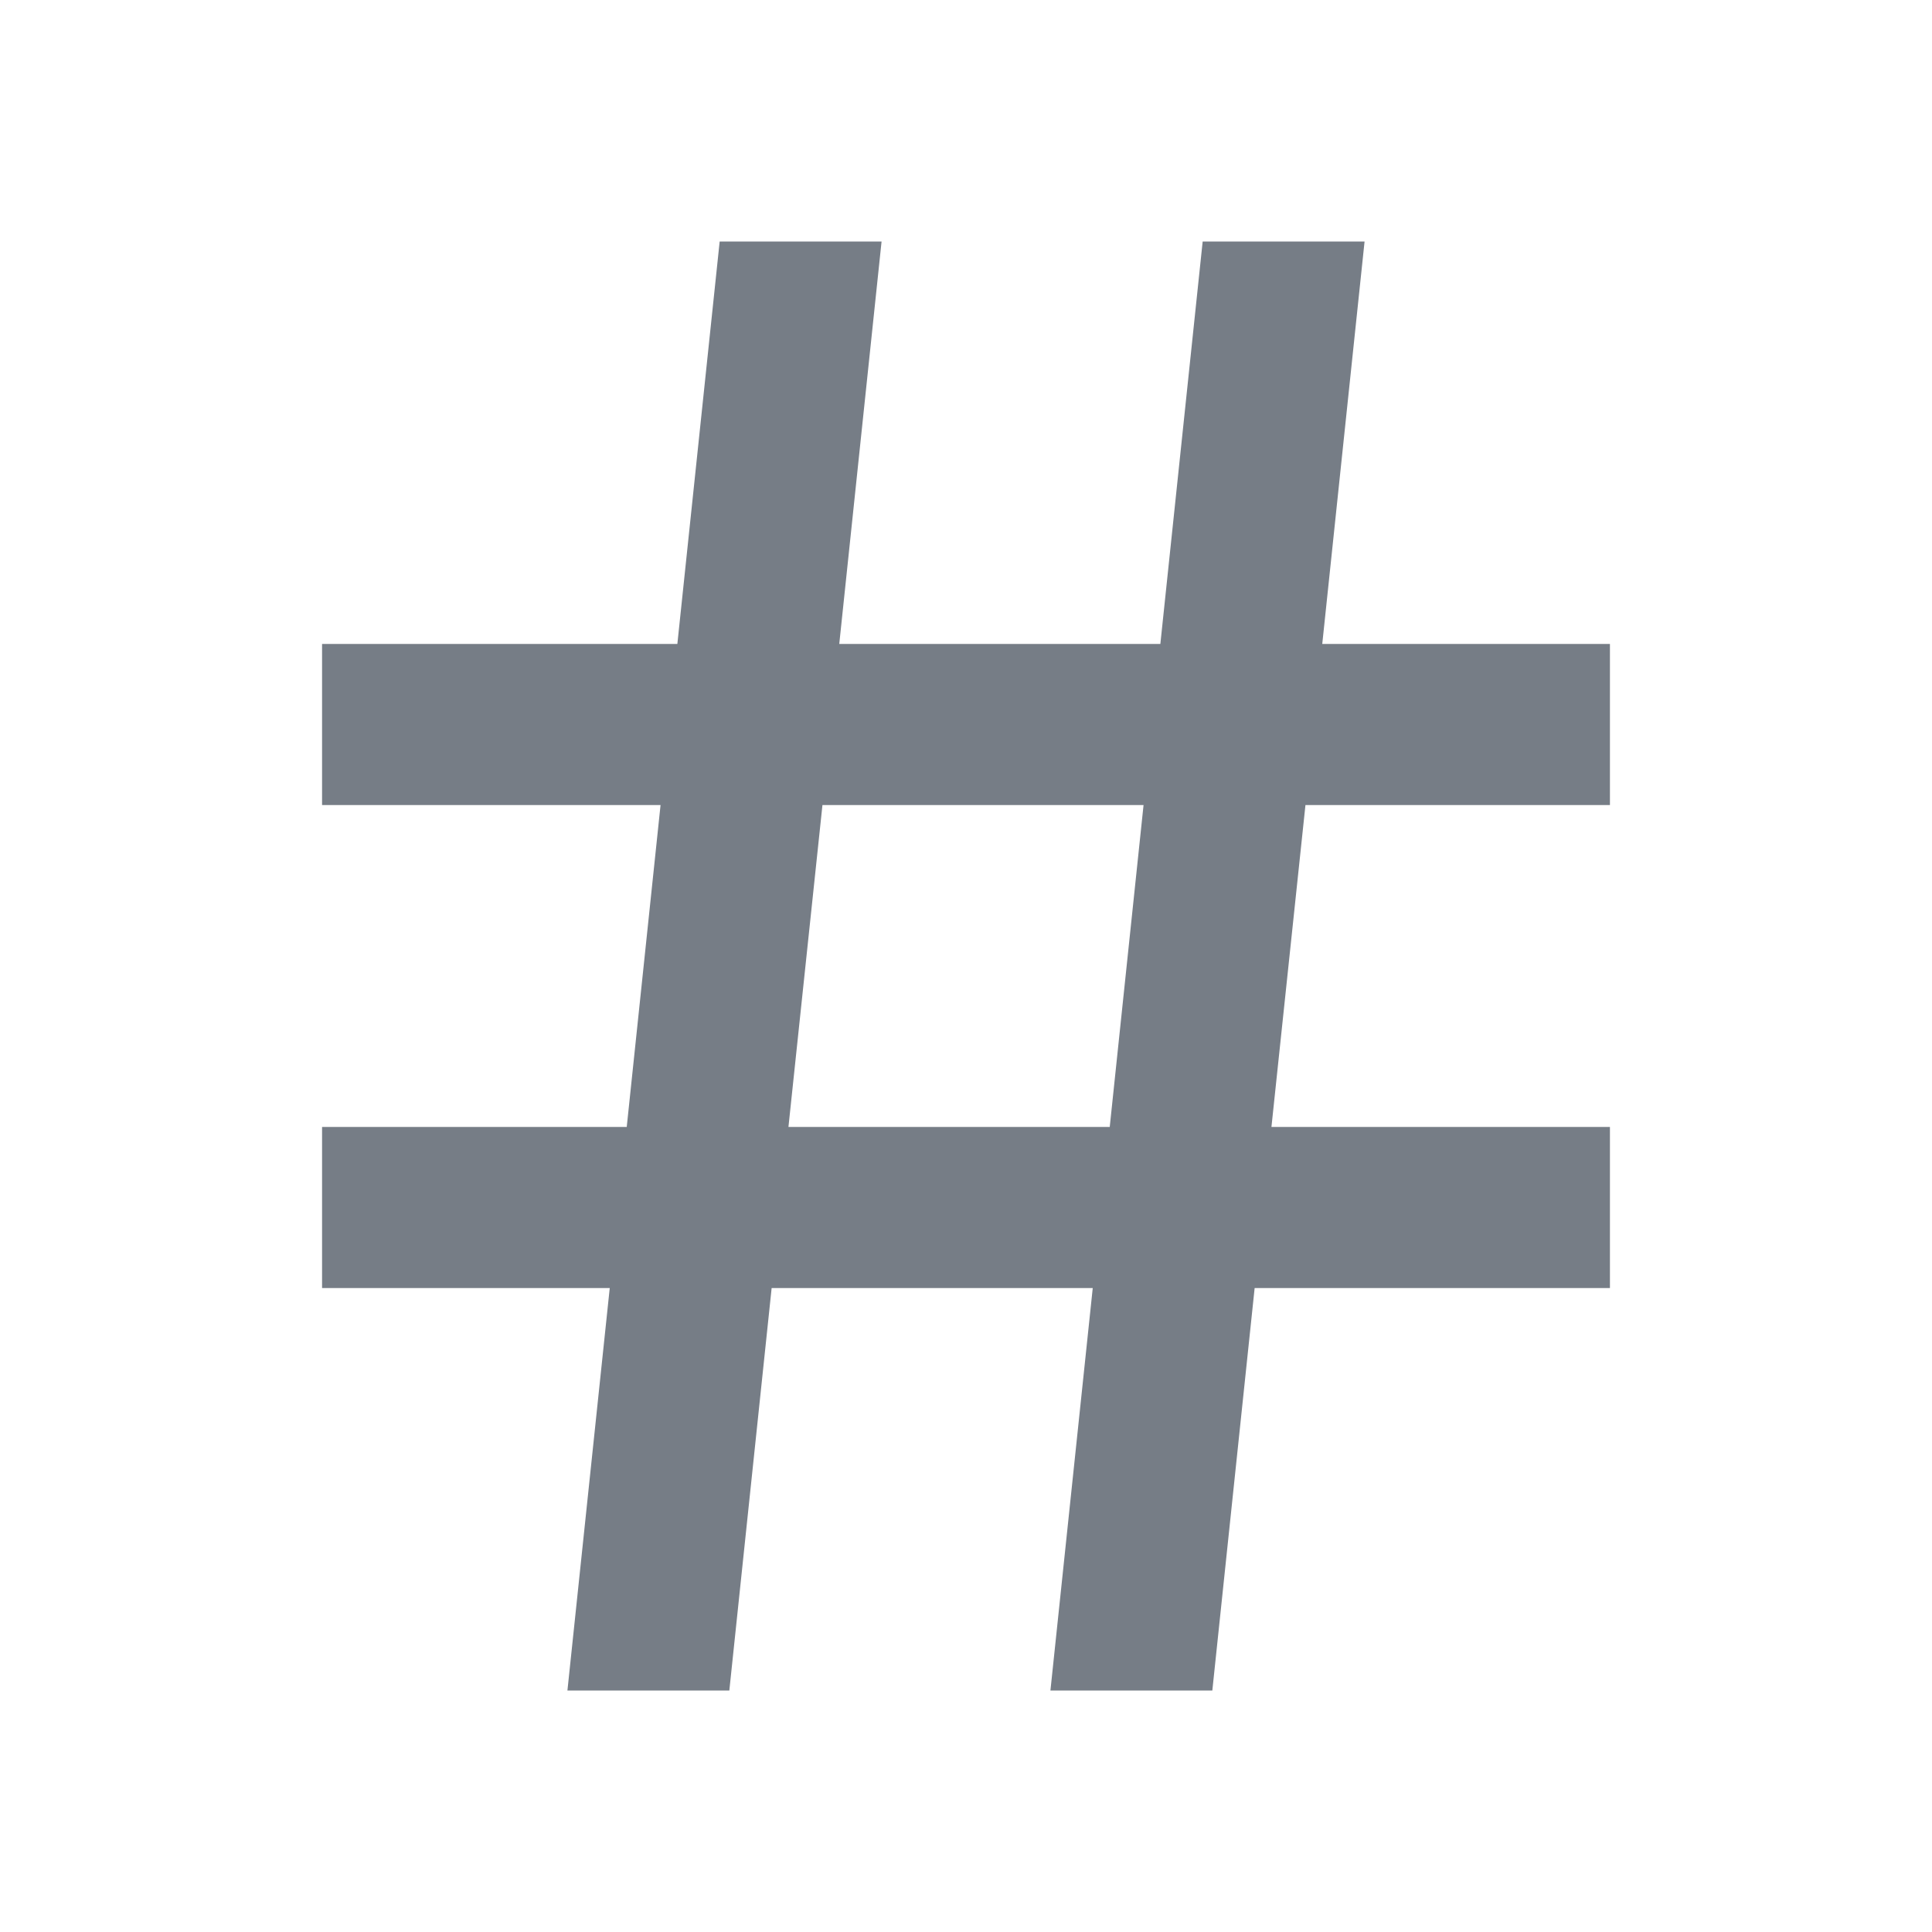
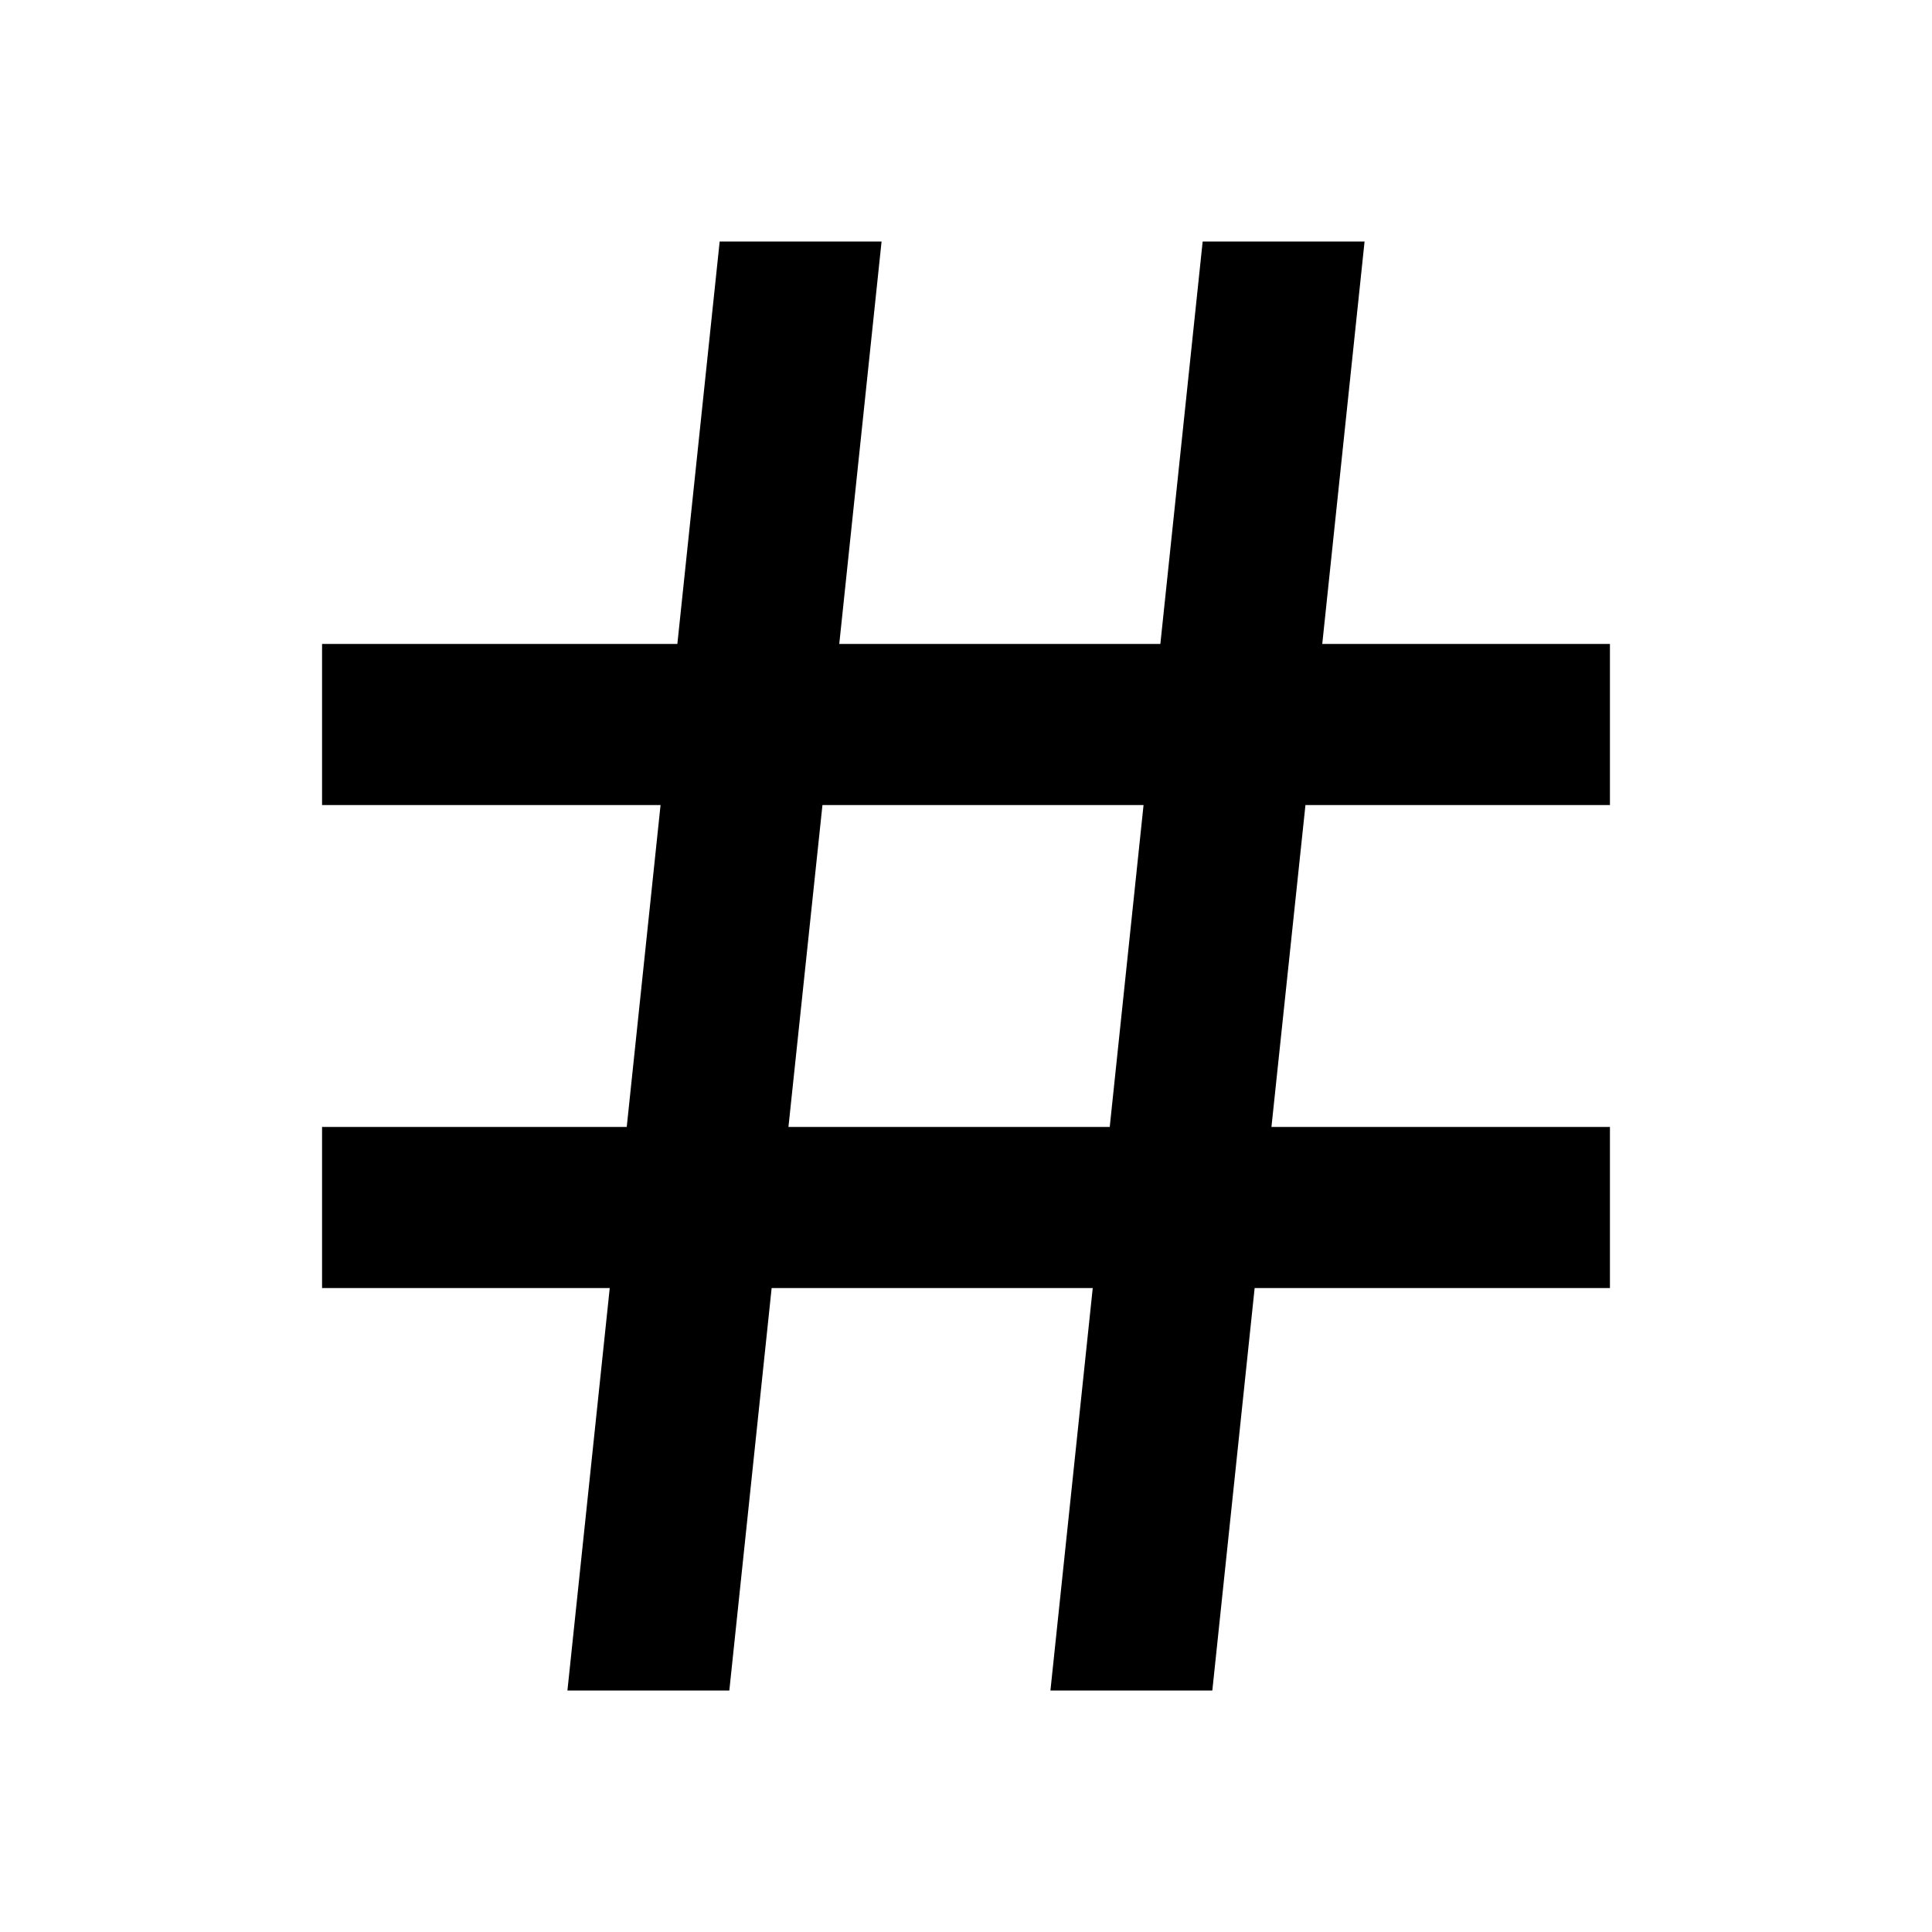
<svg xmlns="http://www.w3.org/2000/svg" width="10" height="10" viewBox="0 0 10 10" fill="none">
-   <path d="M3.244 5.833L3.419 4.167H1.667V3.333H3.506L3.725 1.25H4.563L4.344 3.333H6.006L6.225 1.25H7.063L6.844 3.333H8.333V4.167H6.757L6.581 5.833H8.333V6.667H6.494L6.275 8.75H5.437L5.656 6.667H3.994L3.775 8.75H2.937L3.156 6.667H1.667V5.833H3.244ZM4.081 5.833H5.744L5.919 4.167H4.257L4.081 5.833Z" fill="#767D86" />
+   <path d="M3.244 5.833L3.419 4.167H1.667V3.333H3.506L3.725 1.25H4.563L4.344 3.333H6.006L6.225 1.25H7.063L6.844 3.333H8.333V4.167H6.757L6.581 5.833H8.333V6.667H6.494L6.275 8.75H5.437L5.656 6.667H3.994L3.775 8.75H2.937L3.156 6.667H1.667V5.833H3.244ZM4.081 5.833H5.744L5.919 4.167H4.257L4.081 5.833Z" fill="currentColor" />
</svg>
